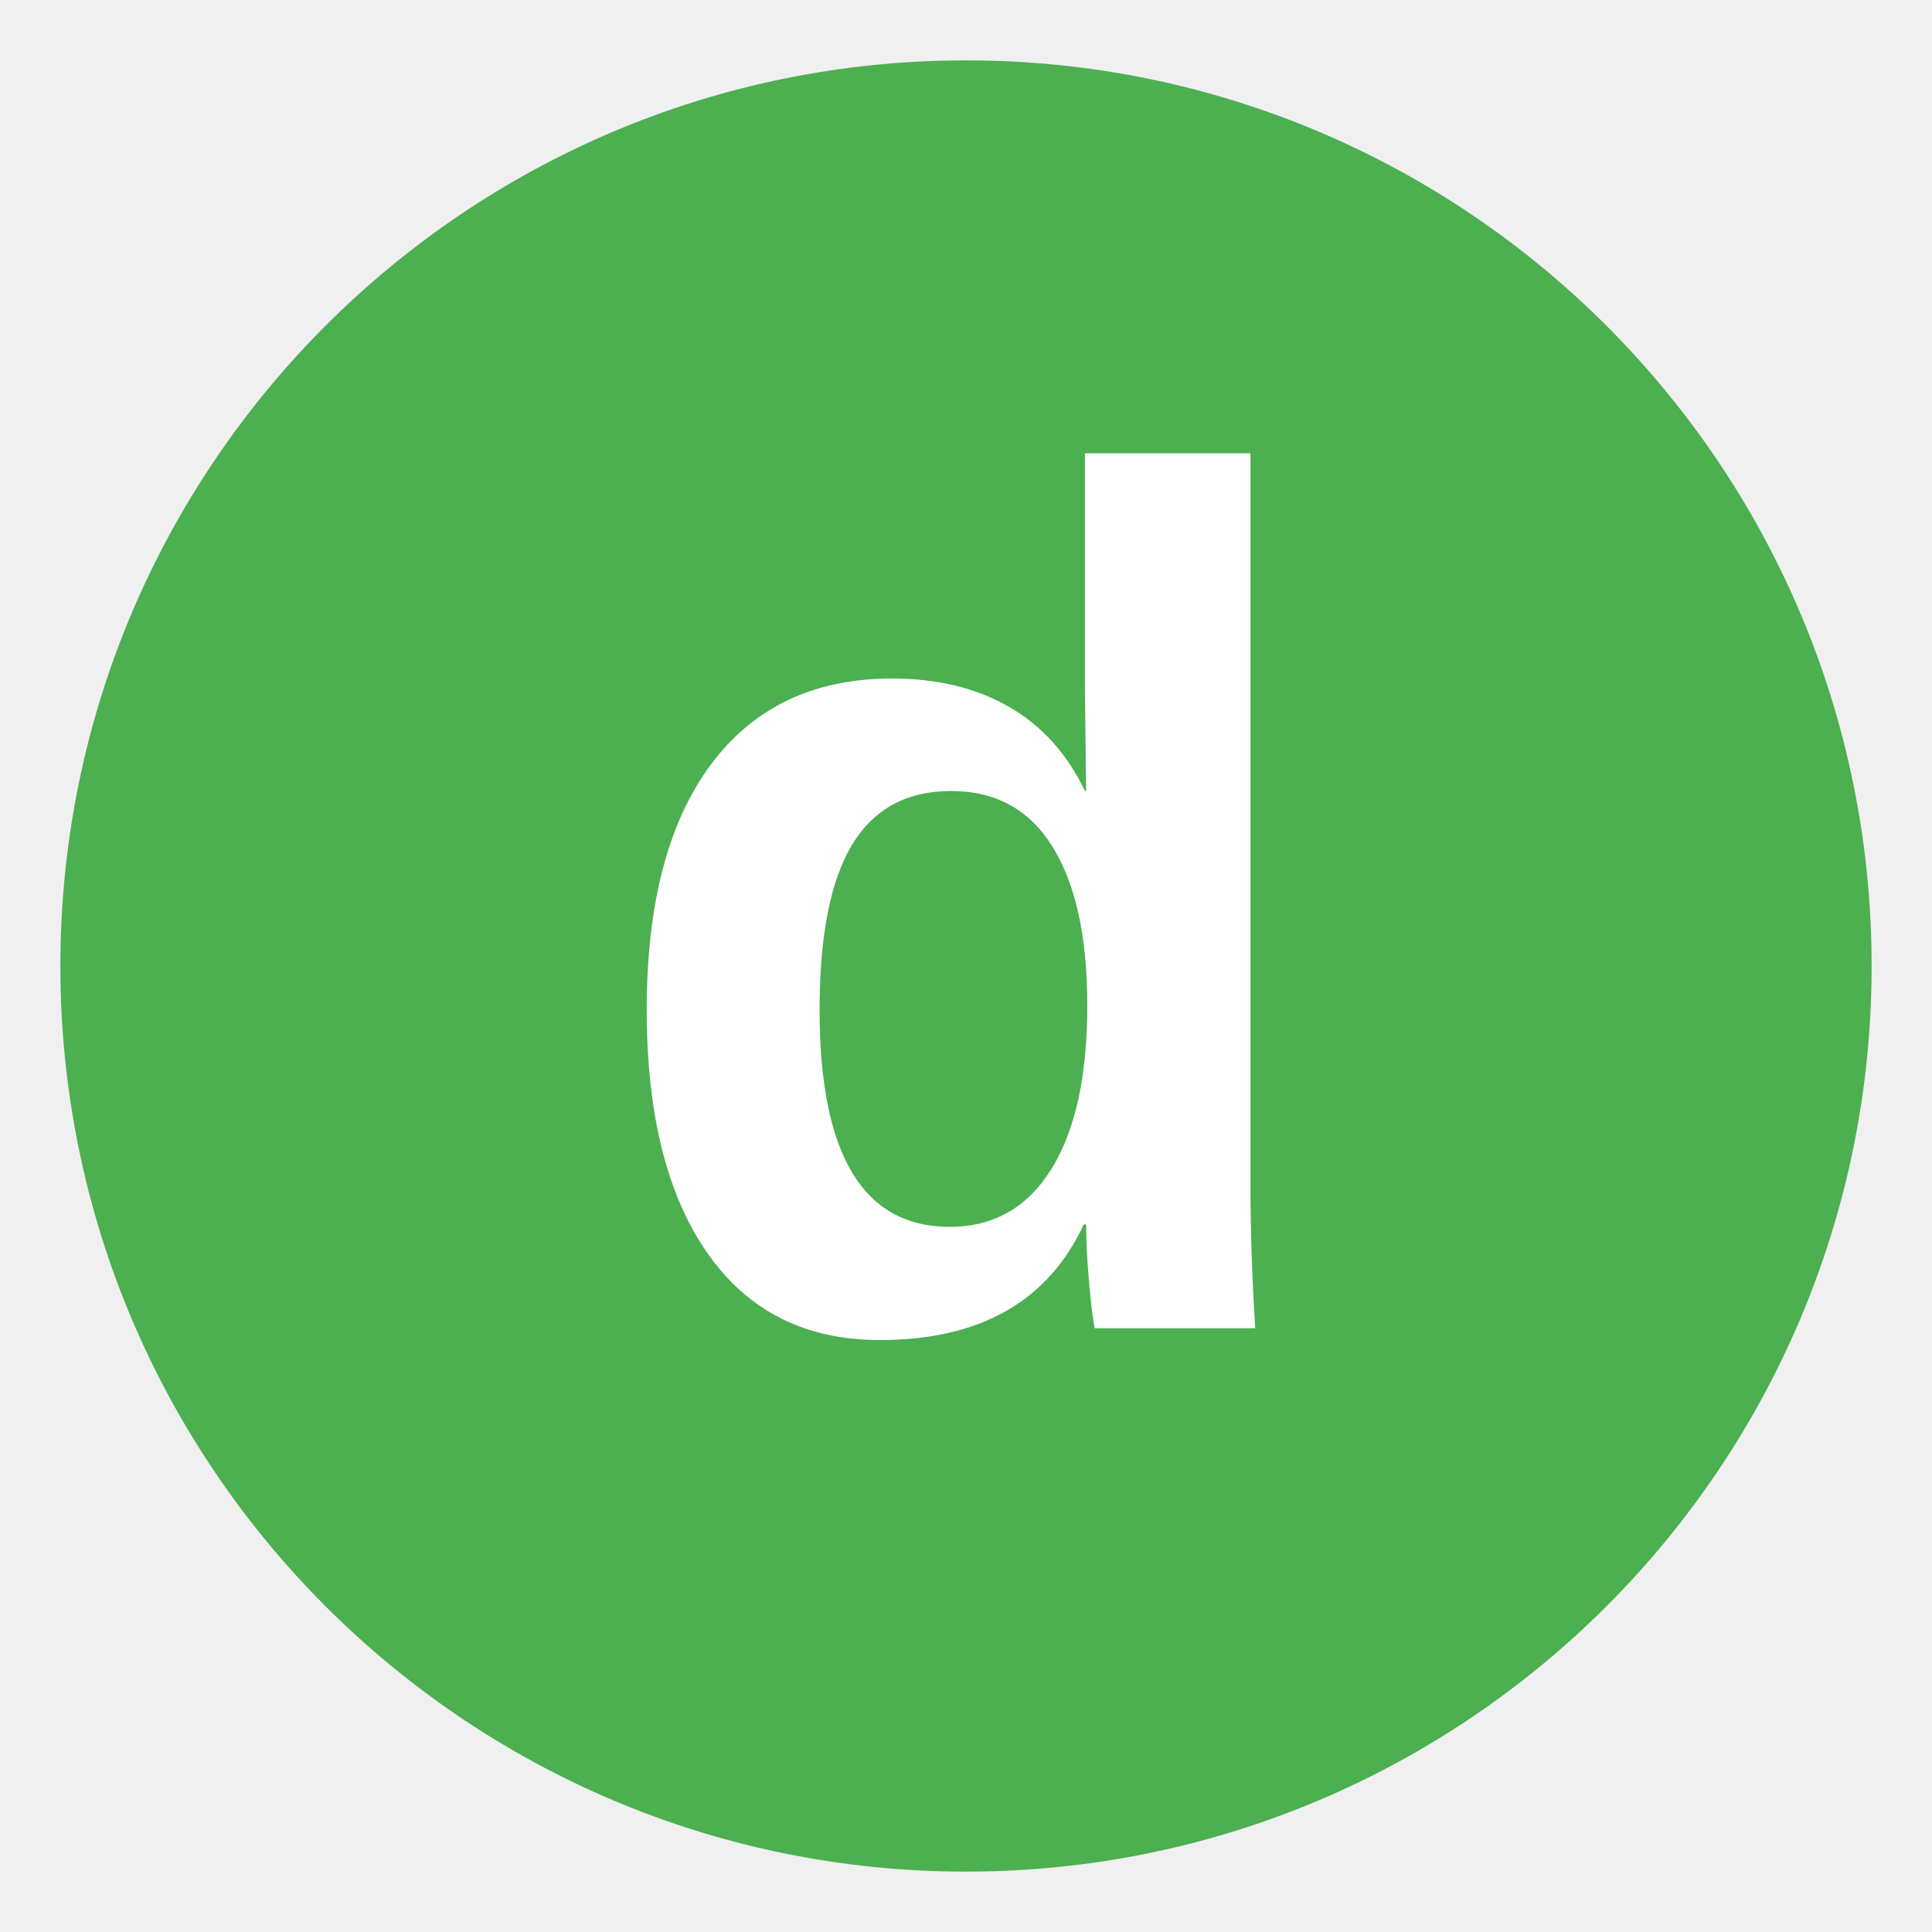
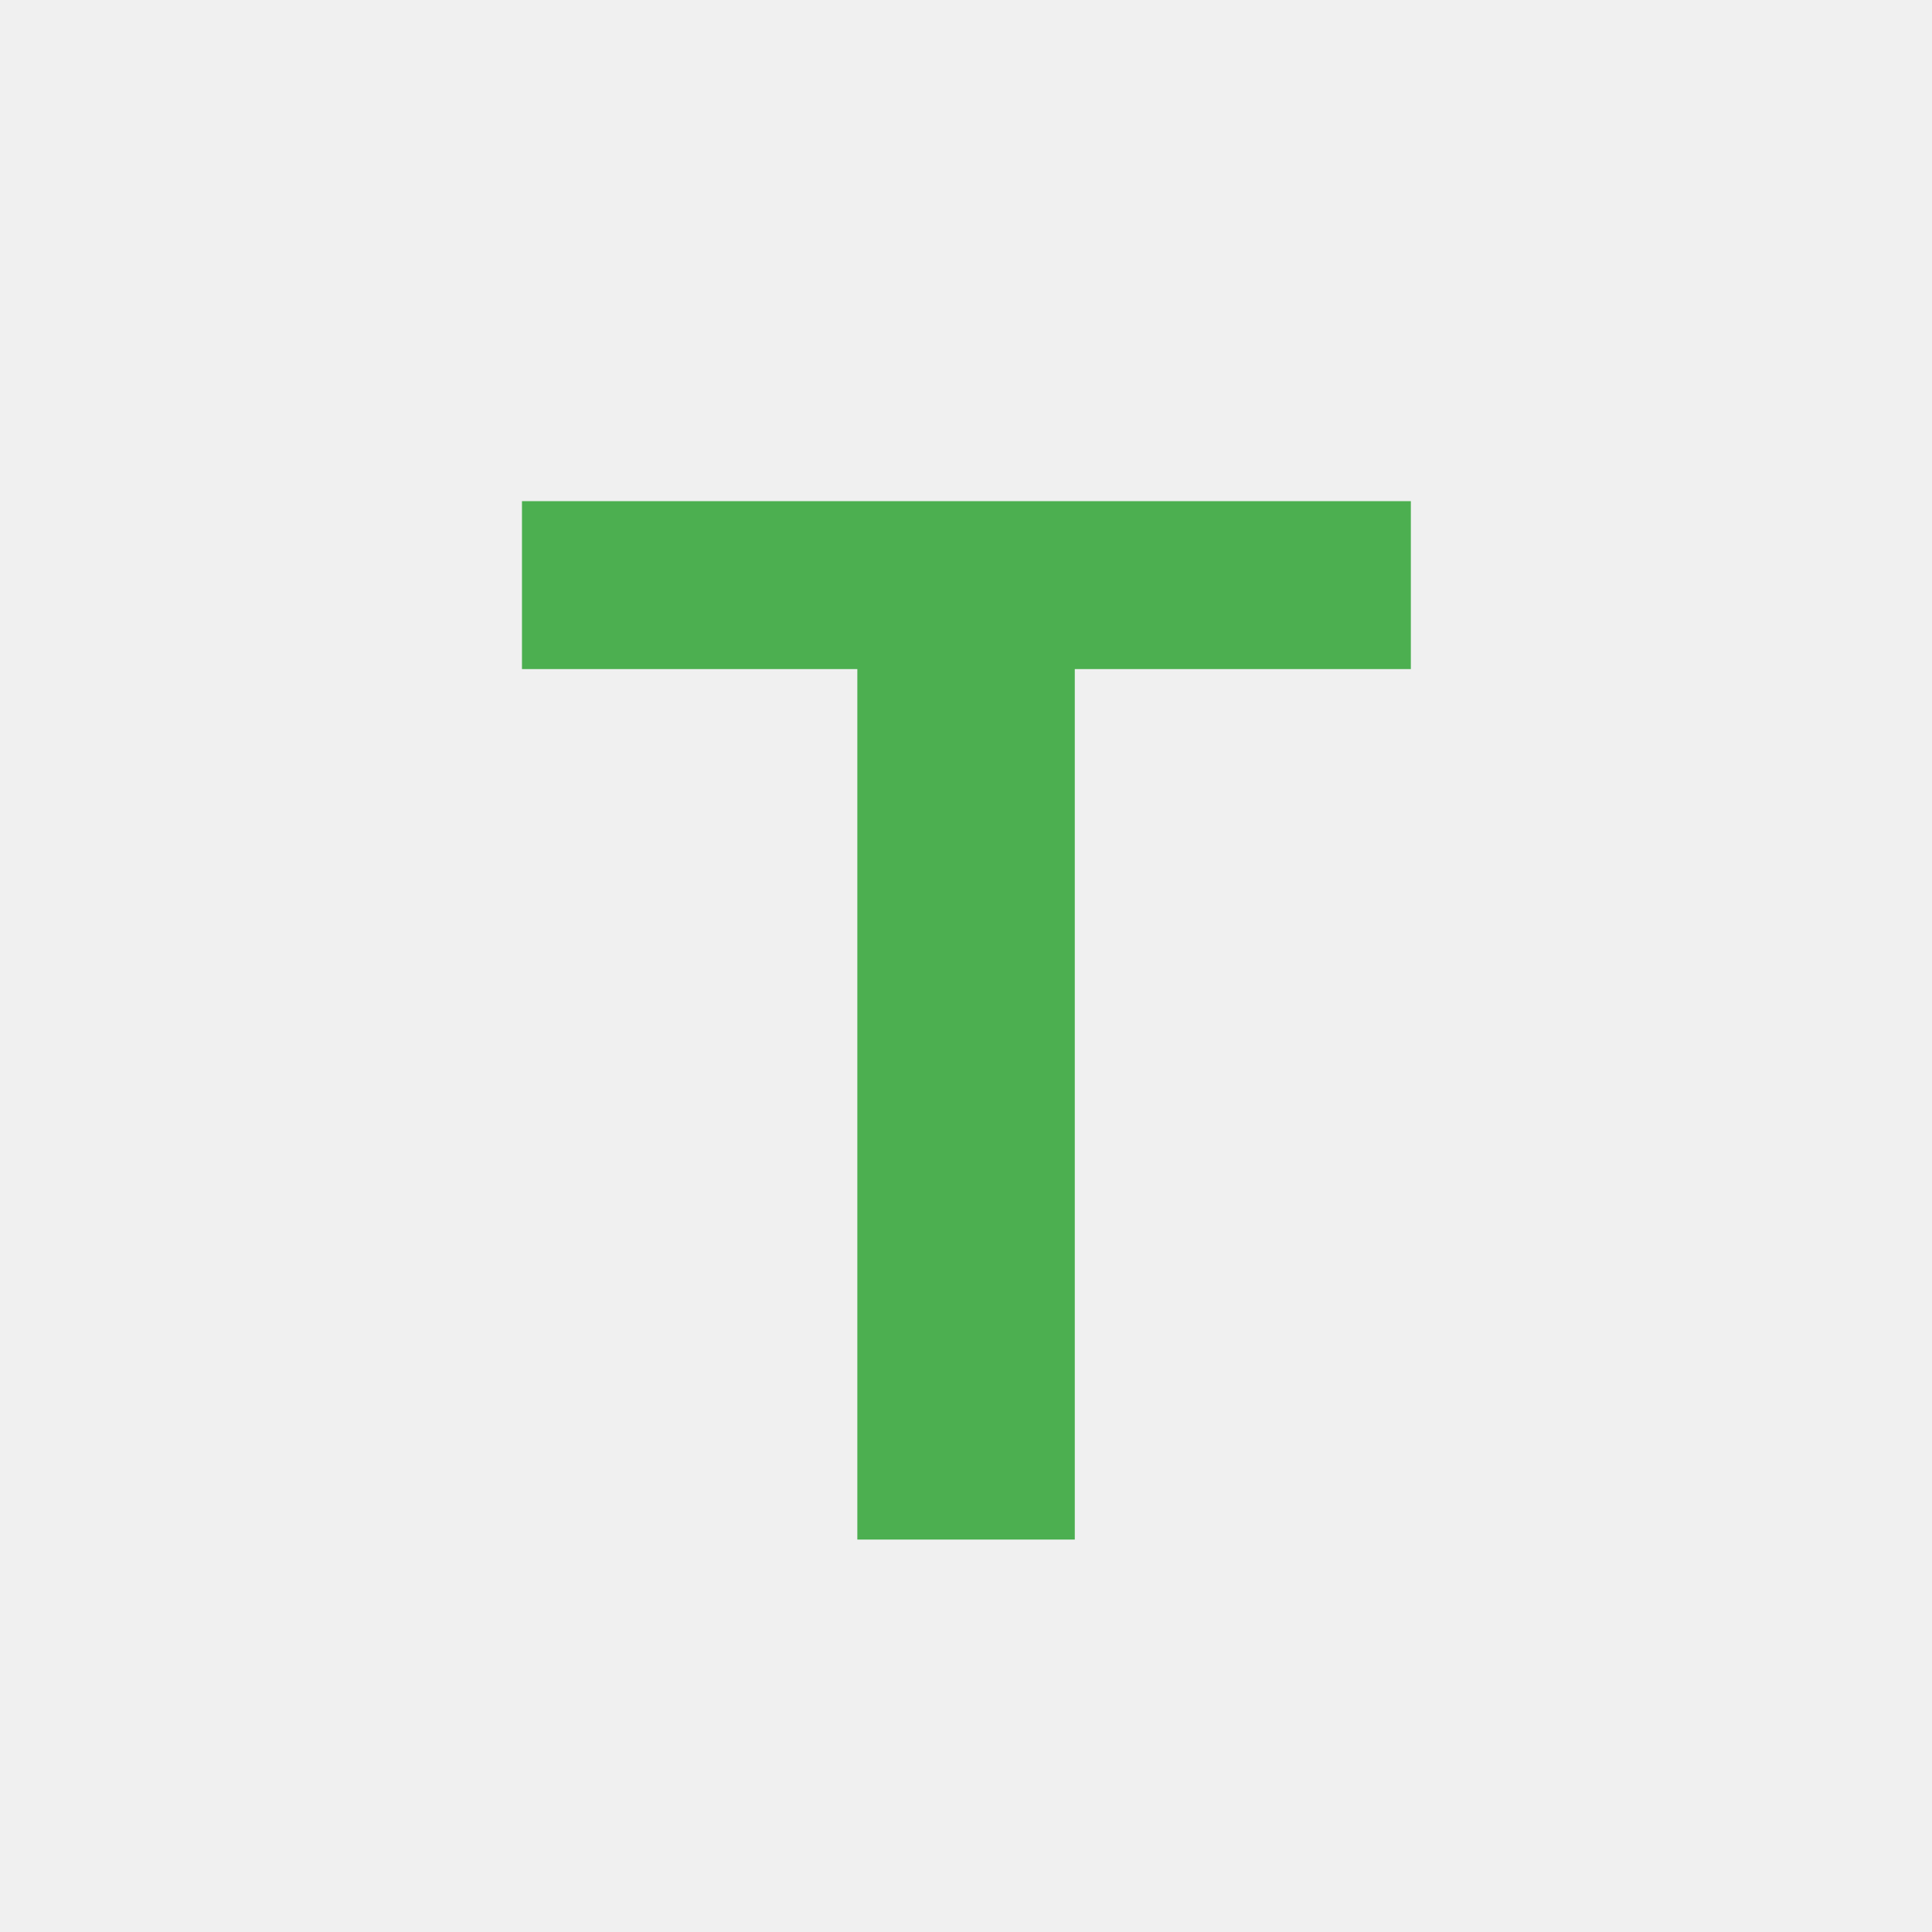
<svg xmlns="http://www.w3.org/2000/svg" viewBox="0 0 128 128">
-   <circle cx="64" cy="64" r="60" fill="#4CAF50" />
-   <text x="64" y="88" font-family="Arial, sans-serif" font-size="80" font-weight="bold" fill="white" text-anchor="middle">d</text>
+   <text x="64" y="102" font-family="Arial, sans-serif" font-size="100" font-weight="bold" fill="#4CAF50" text-anchor="middle">T</text>
</svg>
